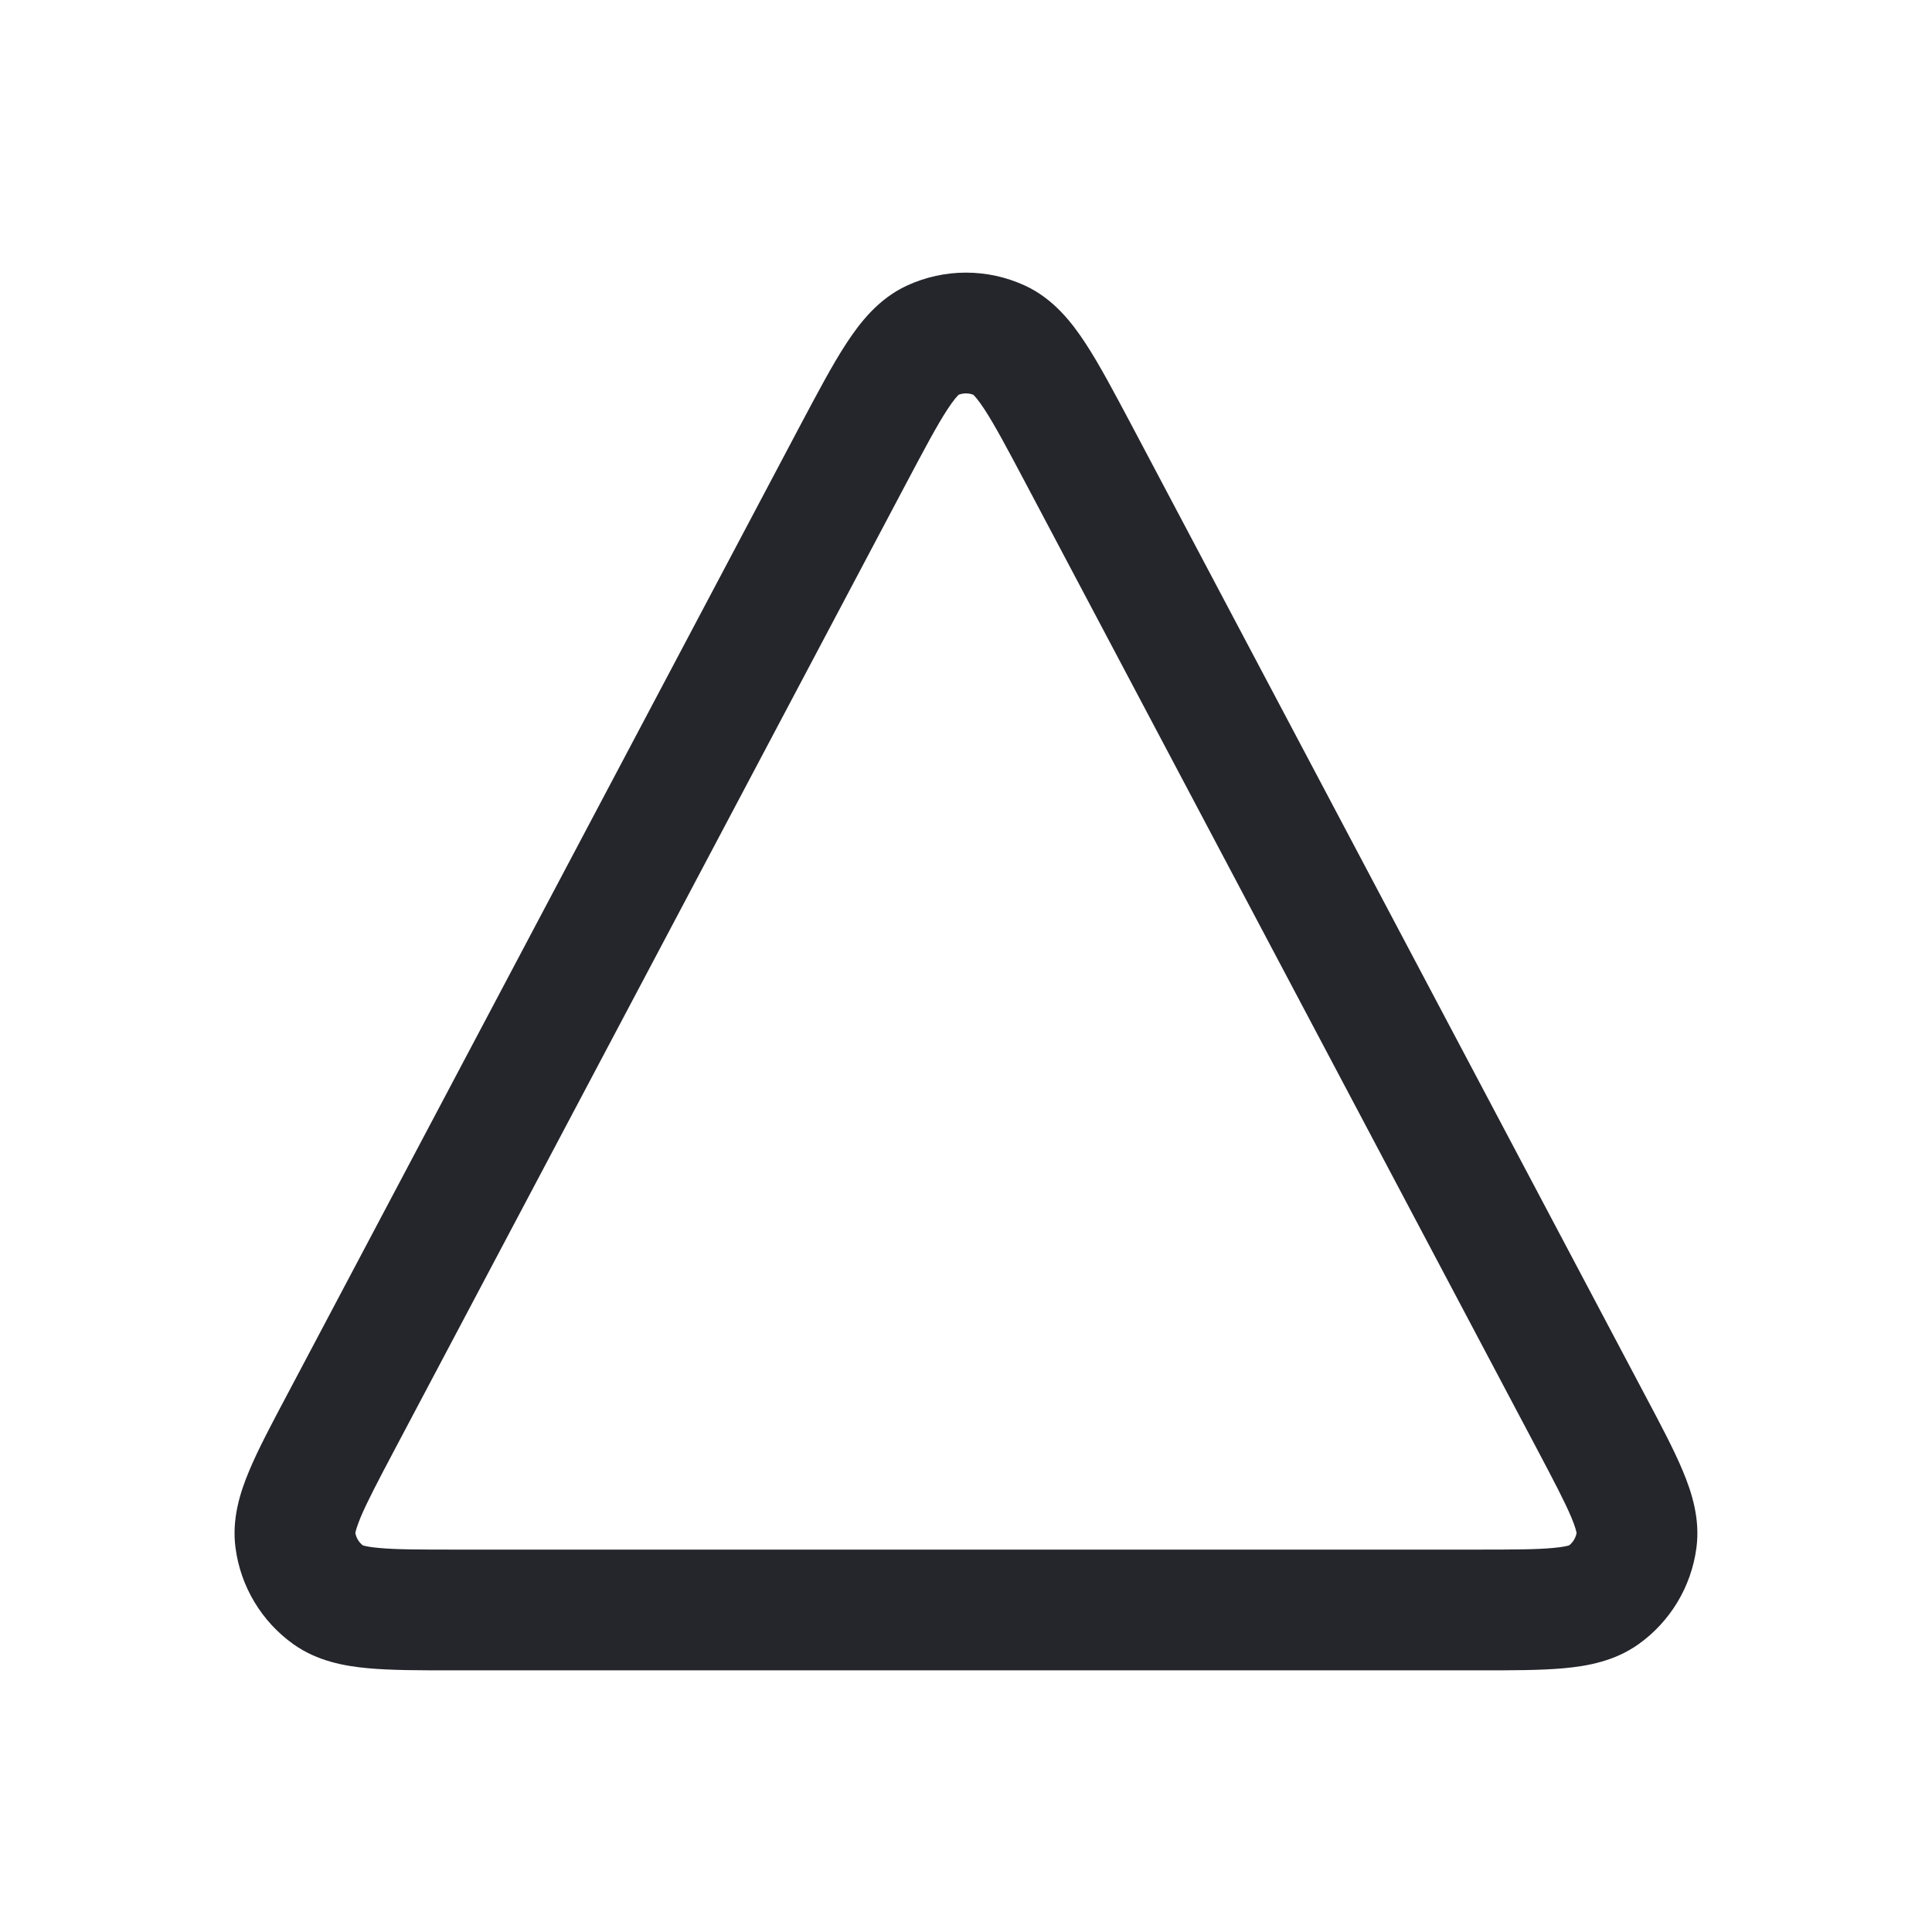
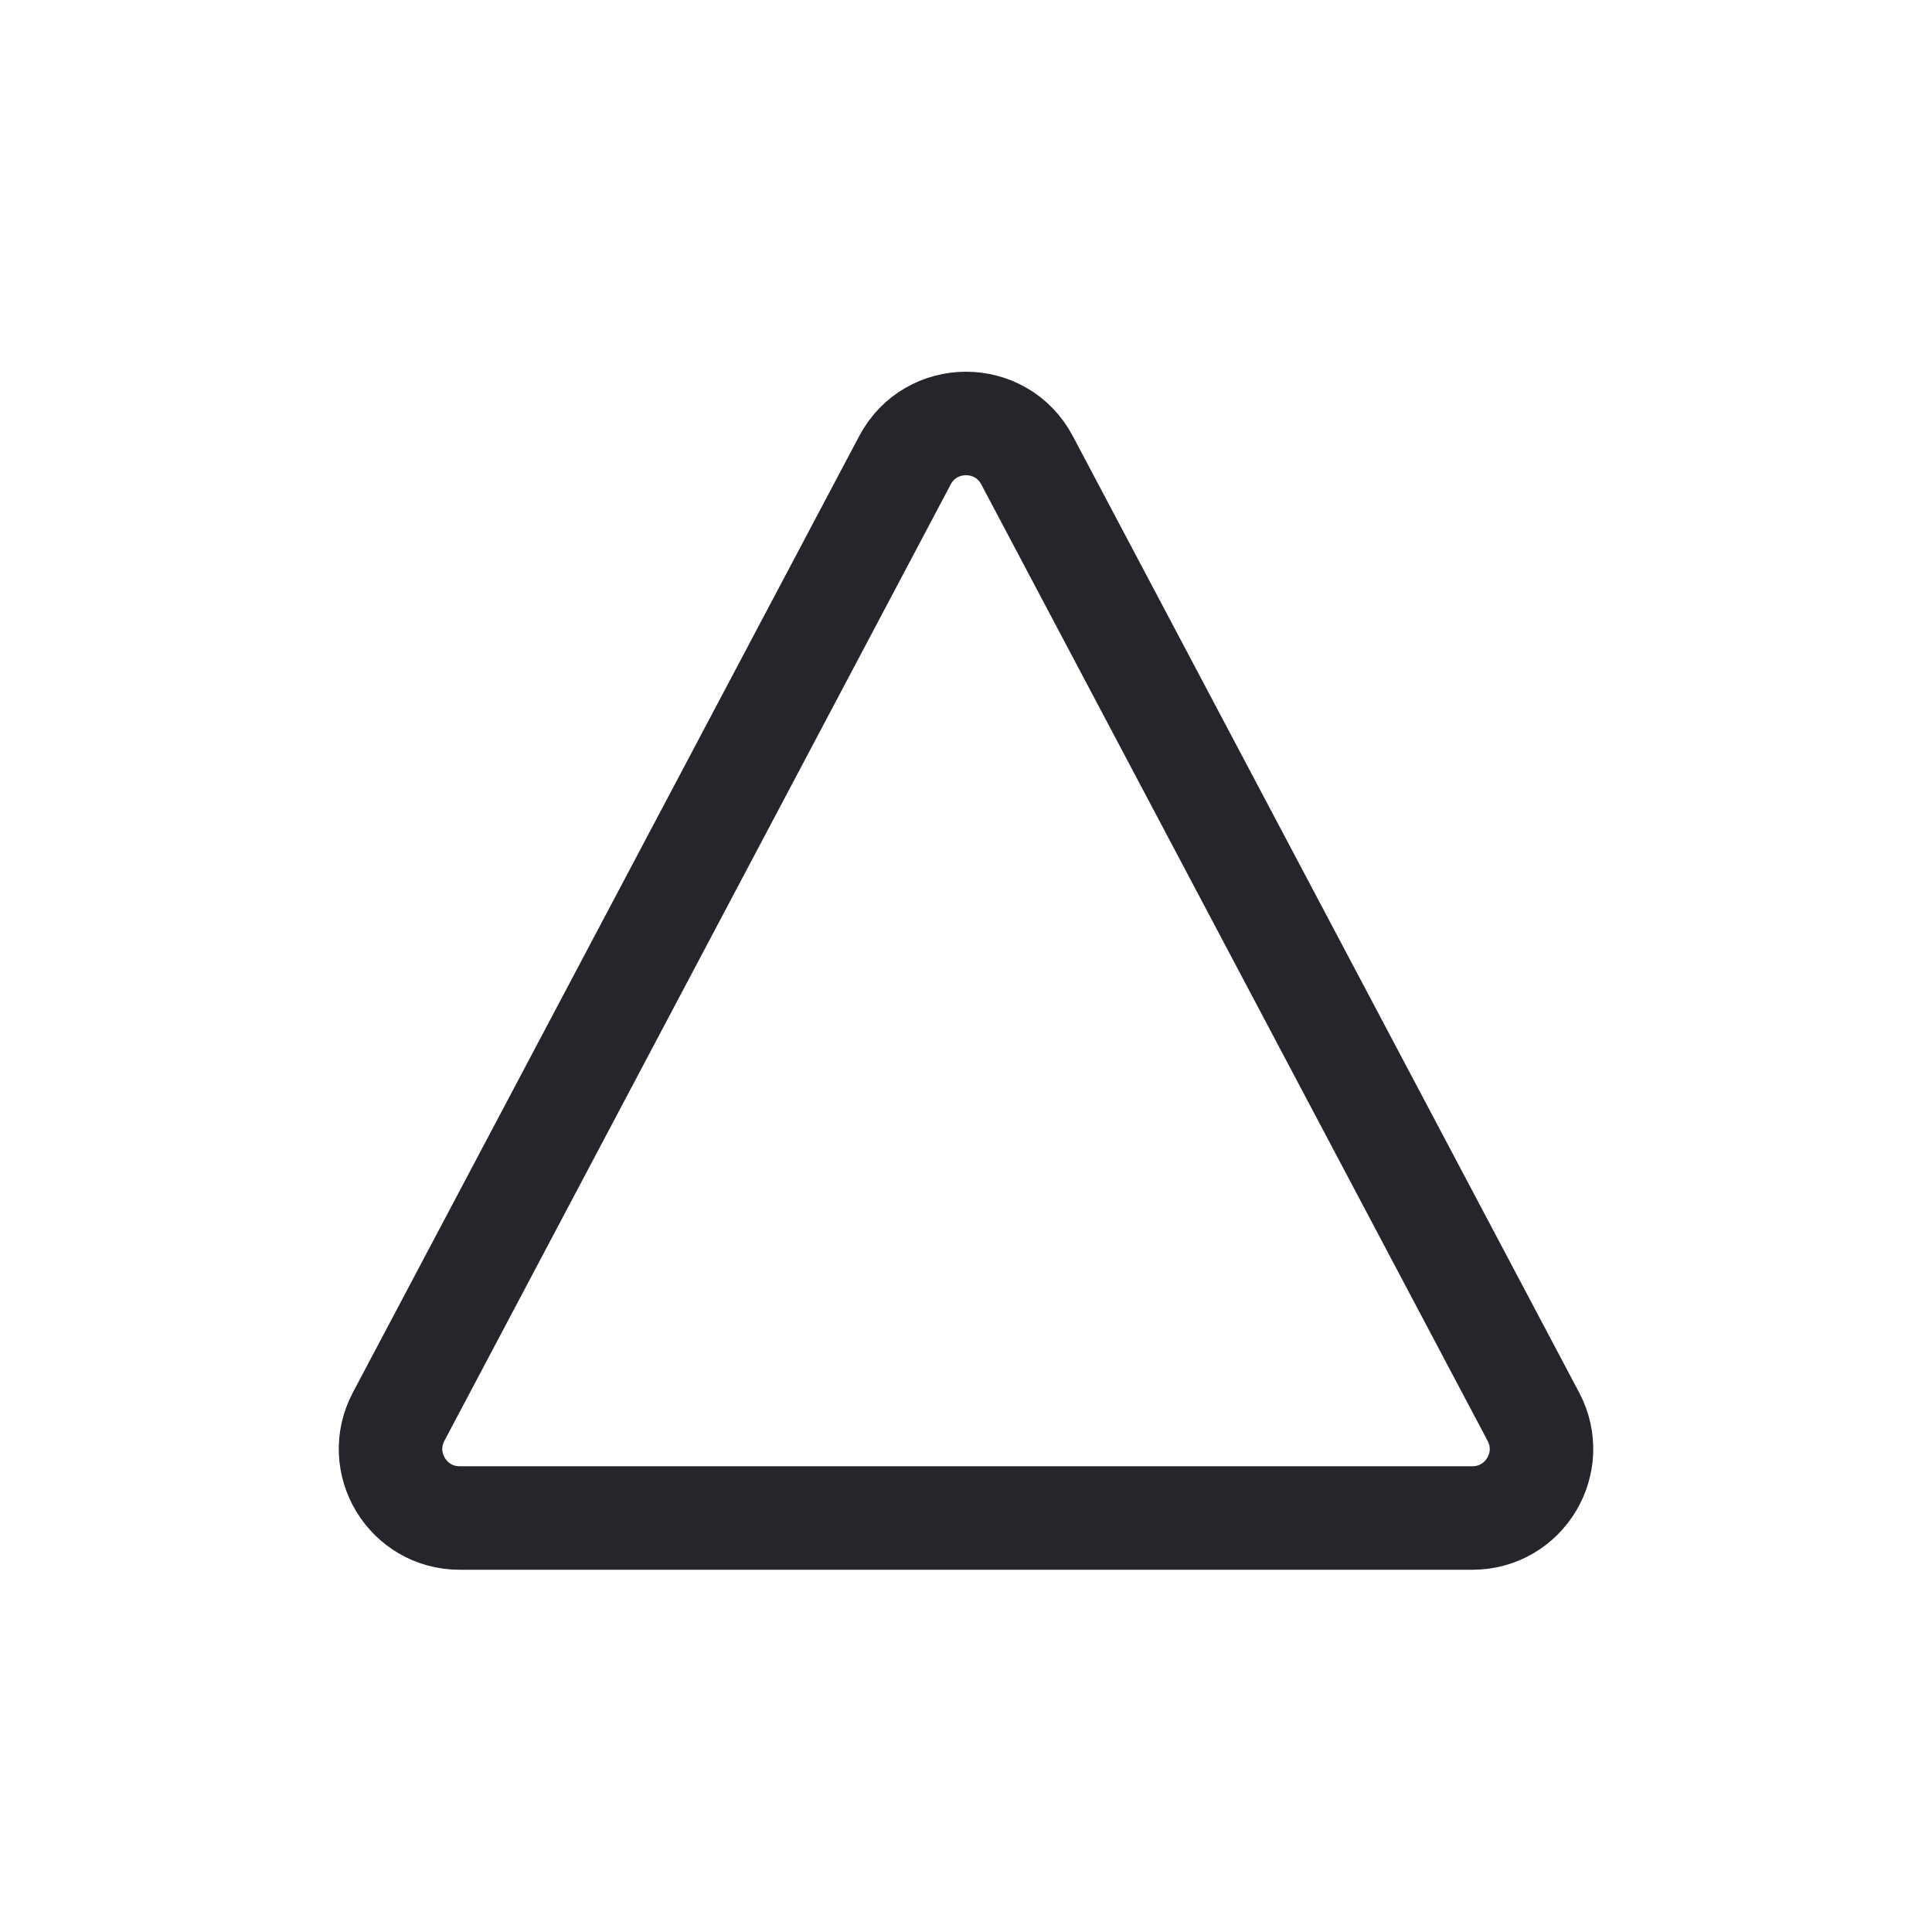
<svg xmlns="http://www.w3.org/2000/svg" width="28" height="28" viewBox="0 0 28 28" fill="none">
-   <path fill-rule="evenodd" clip-rule="evenodd" d="M13.893 5.721C13.878 5.736 13.824 5.79 13.729 5.936C13.578 6.168 13.399 6.504 13.123 7.025L5.723 21.002C5.476 21.469 5.32 21.767 5.225 21.993C5.167 22.134 5.153 22.199 5.15 22.218C5.163 22.288 5.201 22.351 5.257 22.396C5.275 22.402 5.339 22.421 5.491 22.434C5.735 22.457 6.071 22.458 6.6 22.458H21.399C21.928 22.458 22.264 22.457 22.508 22.434C22.66 22.421 22.724 22.402 22.742 22.396C22.798 22.351 22.836 22.288 22.849 22.218C22.846 22.199 22.833 22.134 22.774 21.993C22.679 21.767 22.523 21.469 22.276 21.002L14.876 7.025C14.6 6.504 14.421 6.168 14.27 5.936C14.175 5.79 14.121 5.736 14.106 5.721C14.037 5.695 13.962 5.695 13.893 5.721ZM14.857 4.14C15.267 4.33 15.535 4.673 15.735 4.98C15.936 5.287 16.152 5.696 16.404 6.17L23.84 20.218C24.064 20.64 24.26 21.009 24.389 21.319C24.521 21.634 24.641 22.015 24.586 22.431C24.512 22.995 24.207 23.502 23.744 23.831C23.401 24.074 23.009 24.146 22.668 24.177C22.334 24.208 21.916 24.208 21.438 24.208H6.561C6.083 24.208 5.665 24.208 5.331 24.177C4.991 24.146 4.598 24.074 4.255 23.831C3.792 23.502 3.487 22.995 3.413 22.431C3.358 22.015 3.478 21.634 3.61 21.319C3.739 21.009 3.935 20.64 4.159 20.218L11.595 6.17C11.847 5.696 12.063 5.287 12.264 4.98C12.464 4.673 12.732 4.33 13.142 4.14C13.686 3.888 14.313 3.888 14.857 4.14Z" fill="#25262C" />
+   <path d="M5.777 20.532L13.116 6.669C13.492 5.96 14.508 5.96 14.884 6.669L22.223 20.532C22.576 21.198 22.093 22 21.339 22H6.661C5.907 22 5.425 21.198 5.777 20.532Z" stroke="#25262C" stroke-width="1.5" />
</svg>
